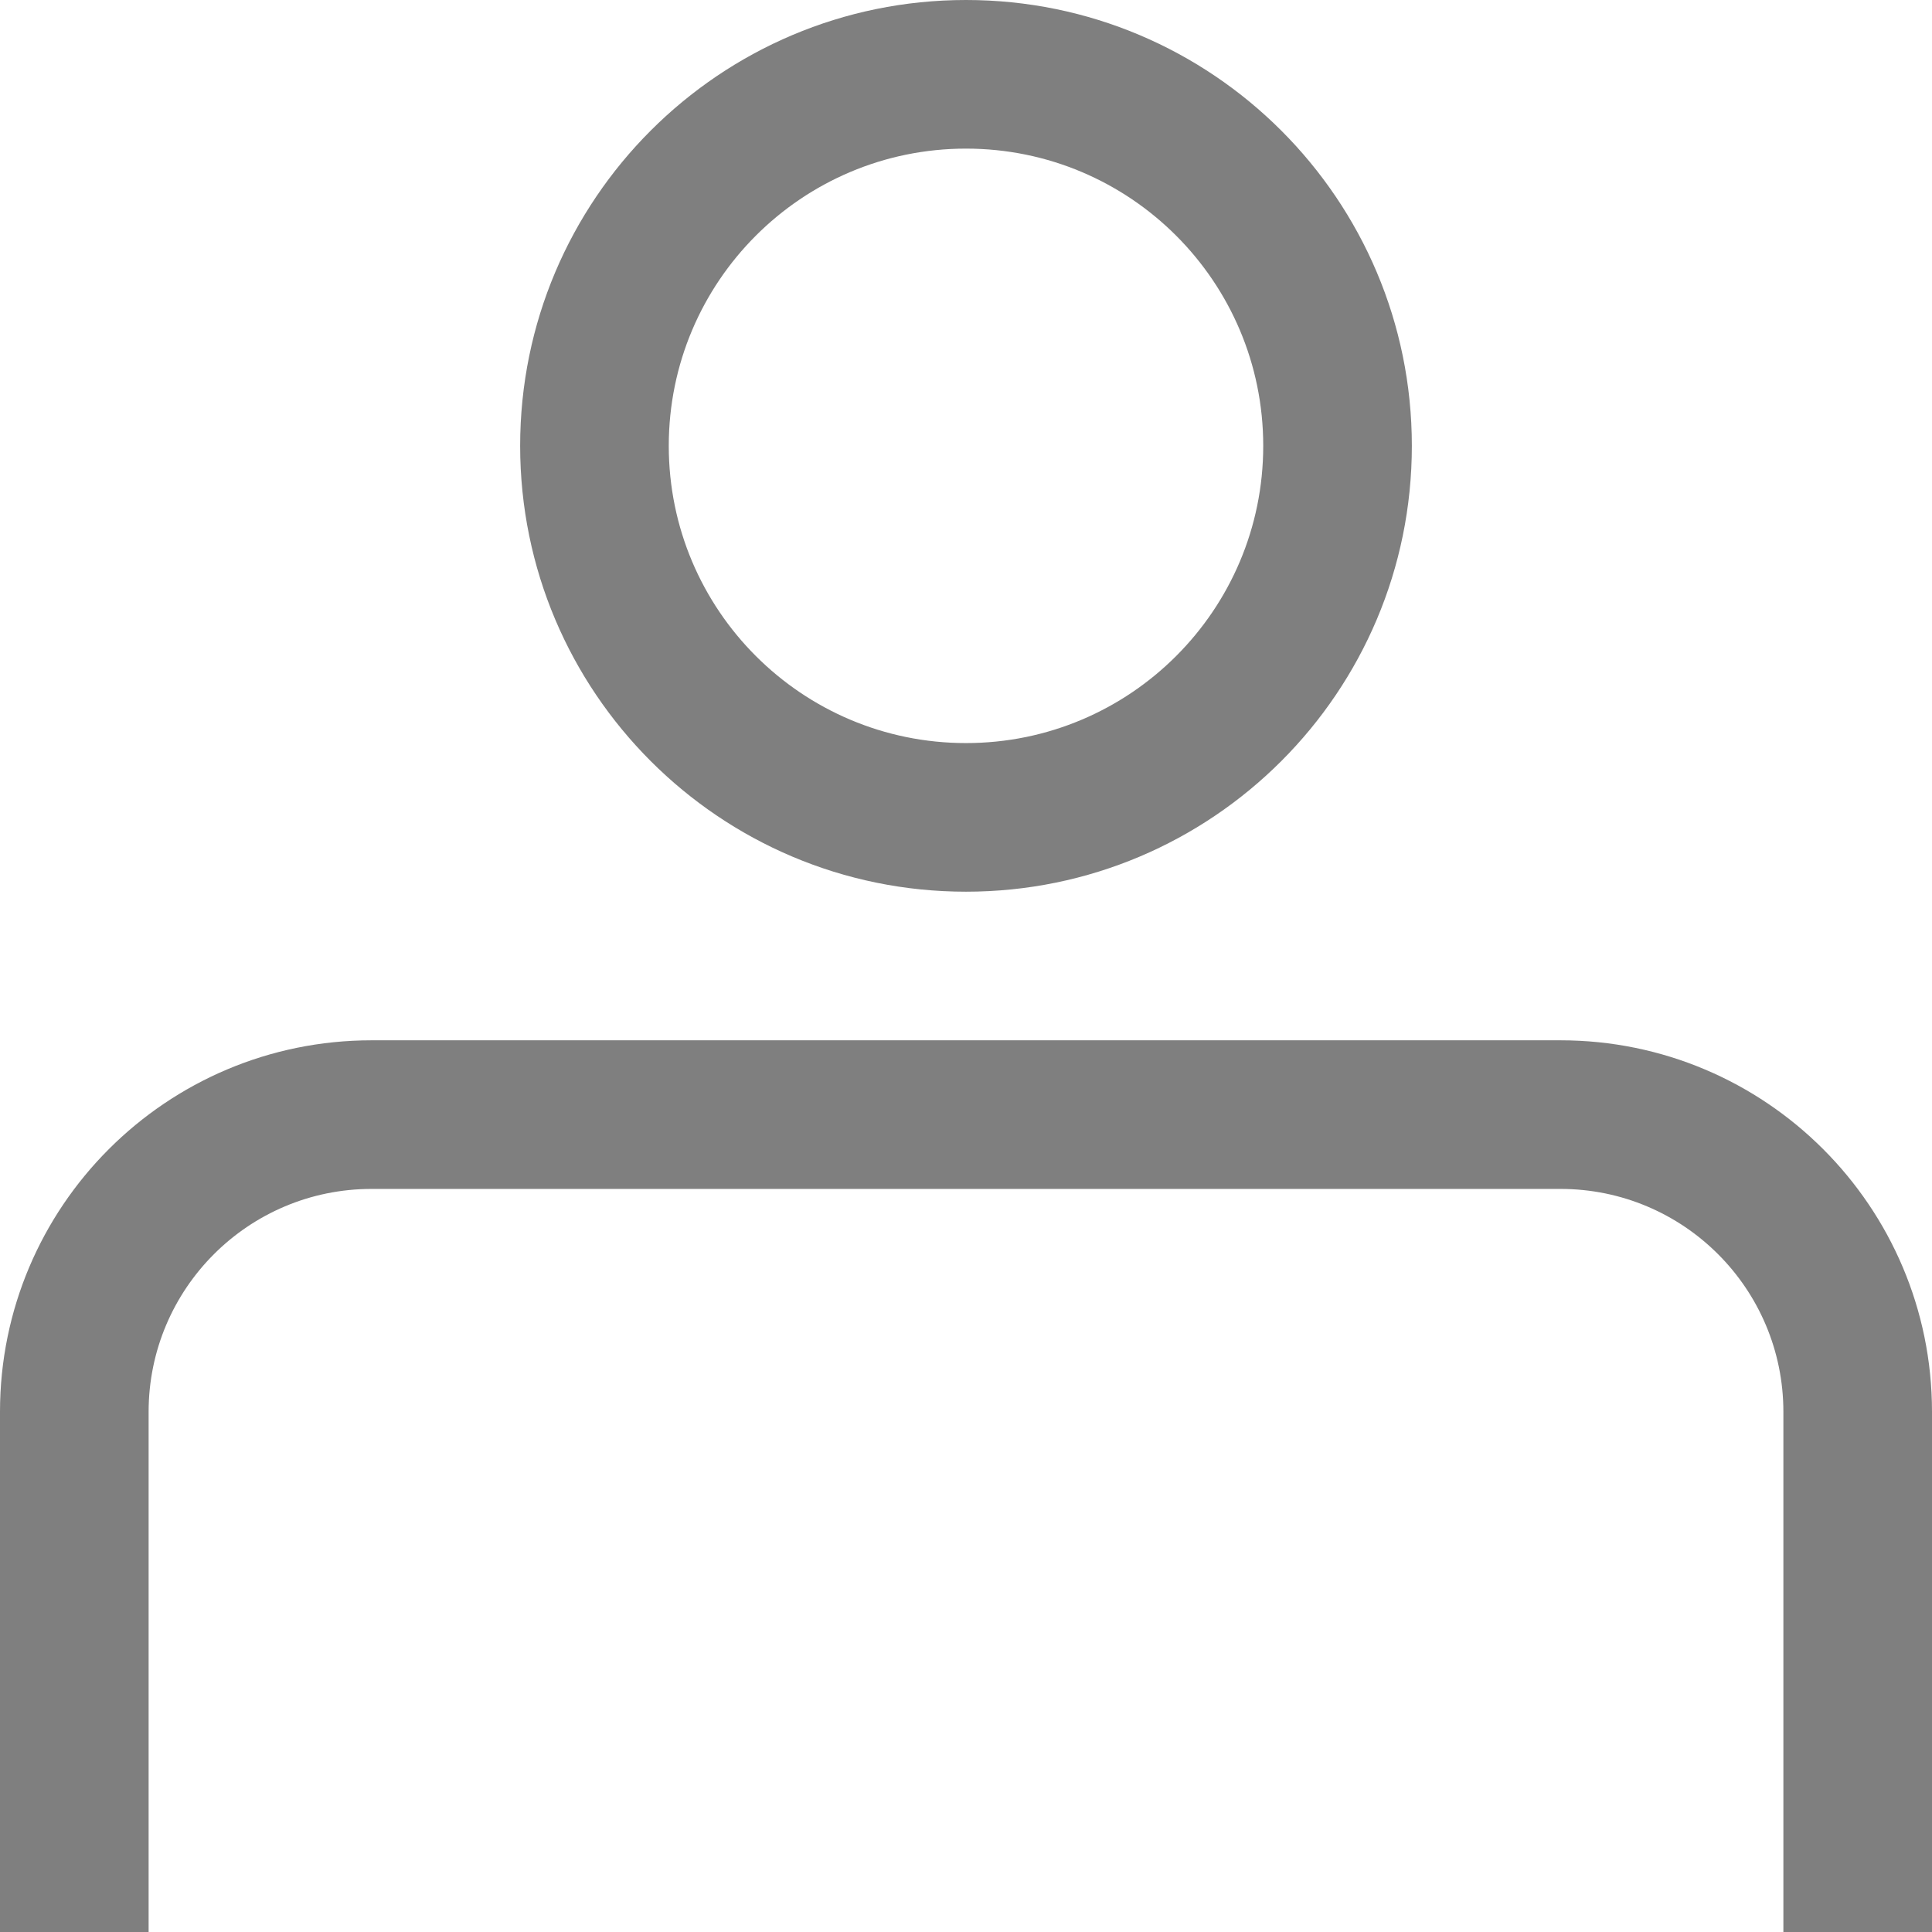
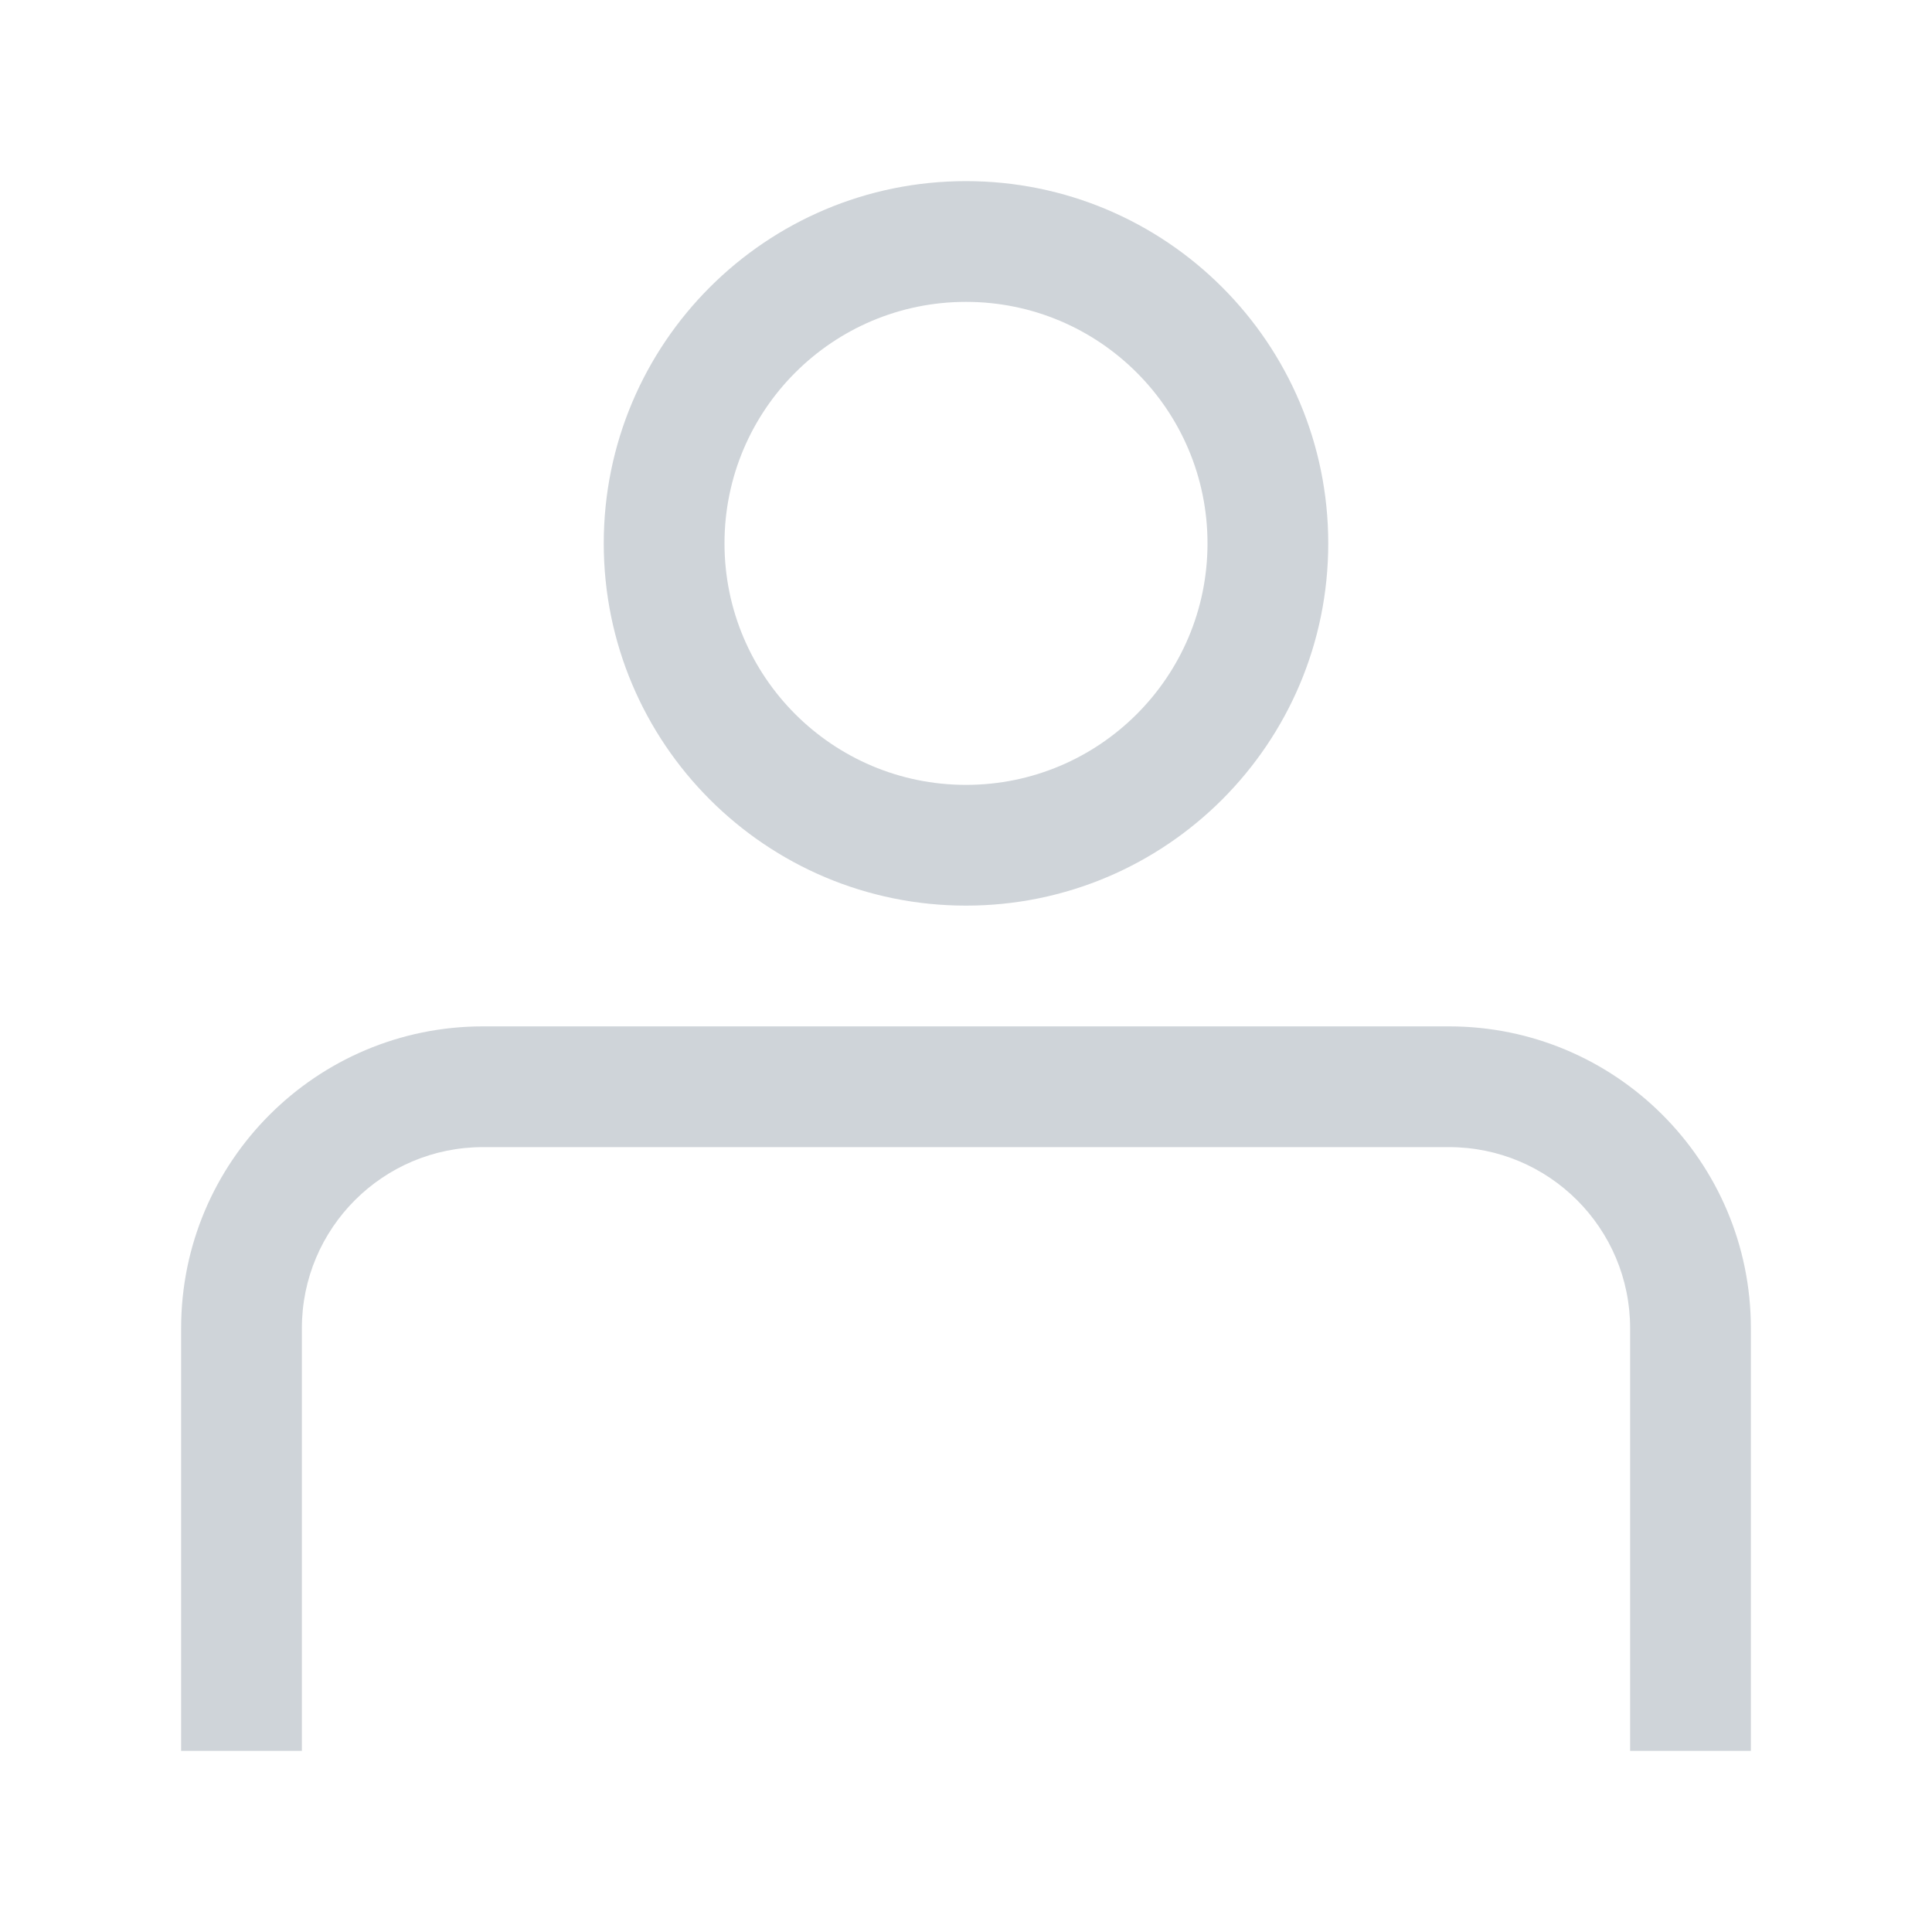
- <svg xmlns="http://www.w3.org/2000/svg" width="26px" height="26px" viewBox="0 0 26 26" version="1.1">
+ <svg xmlns="http://www.w3.org/2000/svg" width="32px" height="32px" viewBox="0 0 32 32" version="1.1">
  <defs>
    <filter id="filter-1">
-       <feColorMatrix in="SourceGraphic" type="matrix" values="0 0 0 0 0 0 0 0 0 0 0 0 0 0 0 0 0 0 0.503 0" />
+       <feColorMatrix in="SourceGraphic" type="matrix" values="0 0 0 0 0.624 0 0 0 0 0.659 0 0 0 0 0.694 0 0 0 1 0" />
    </filter>
  </defs>
-   <g id="页面-1" stroke="none" stroke-width="1" fill="none" fill-rule="evenodd">
-     <g id="icon修改" transform="translate(-82, -98)">
-       <g id="Outlined/UI/account" transform="translate(79, 95)" filter="url(#filter-1)">
+   <g id="2.0" stroke="none" stroke-width="1" fill="none" fill-rule="evenodd">
+     <g id="切图规范" transform="translate(-1436, -4728)">
+       <g id="Outlined/UI/account" transform="translate(1436, 4728)" filter="url(#filter-1)">
        <g>
          <path d="M24,17 C26.761,17 29,19.239 29,22 L29,22 L29,29 L27,29 L27,22 C27,20.343 25.657,19 24,19 L24,19 L8,19 C6.343,19 5,20.343 5,22 L5,22 L5,29 L3,29 L3,22 C3,19.239 5.239,17 8,17 L8,17 Z M16,3 C19.314,3 22,5.686 22,9 C22,12.314 19.314,15 16,15 C12.686,15 10,12.314 10,9 C10,5.686 12.686,3 16,3 Z M16,5 C13.791,5 12,6.791 12,9 C12,11.209 13.791,13 16,13 C18.209,13 20,11.209 20,9 C20,6.791 18.209,5 16,5 Z" id="Style" fill="#252C32" />
        </g>
      </g>
    </g>
  </g>
</svg>
